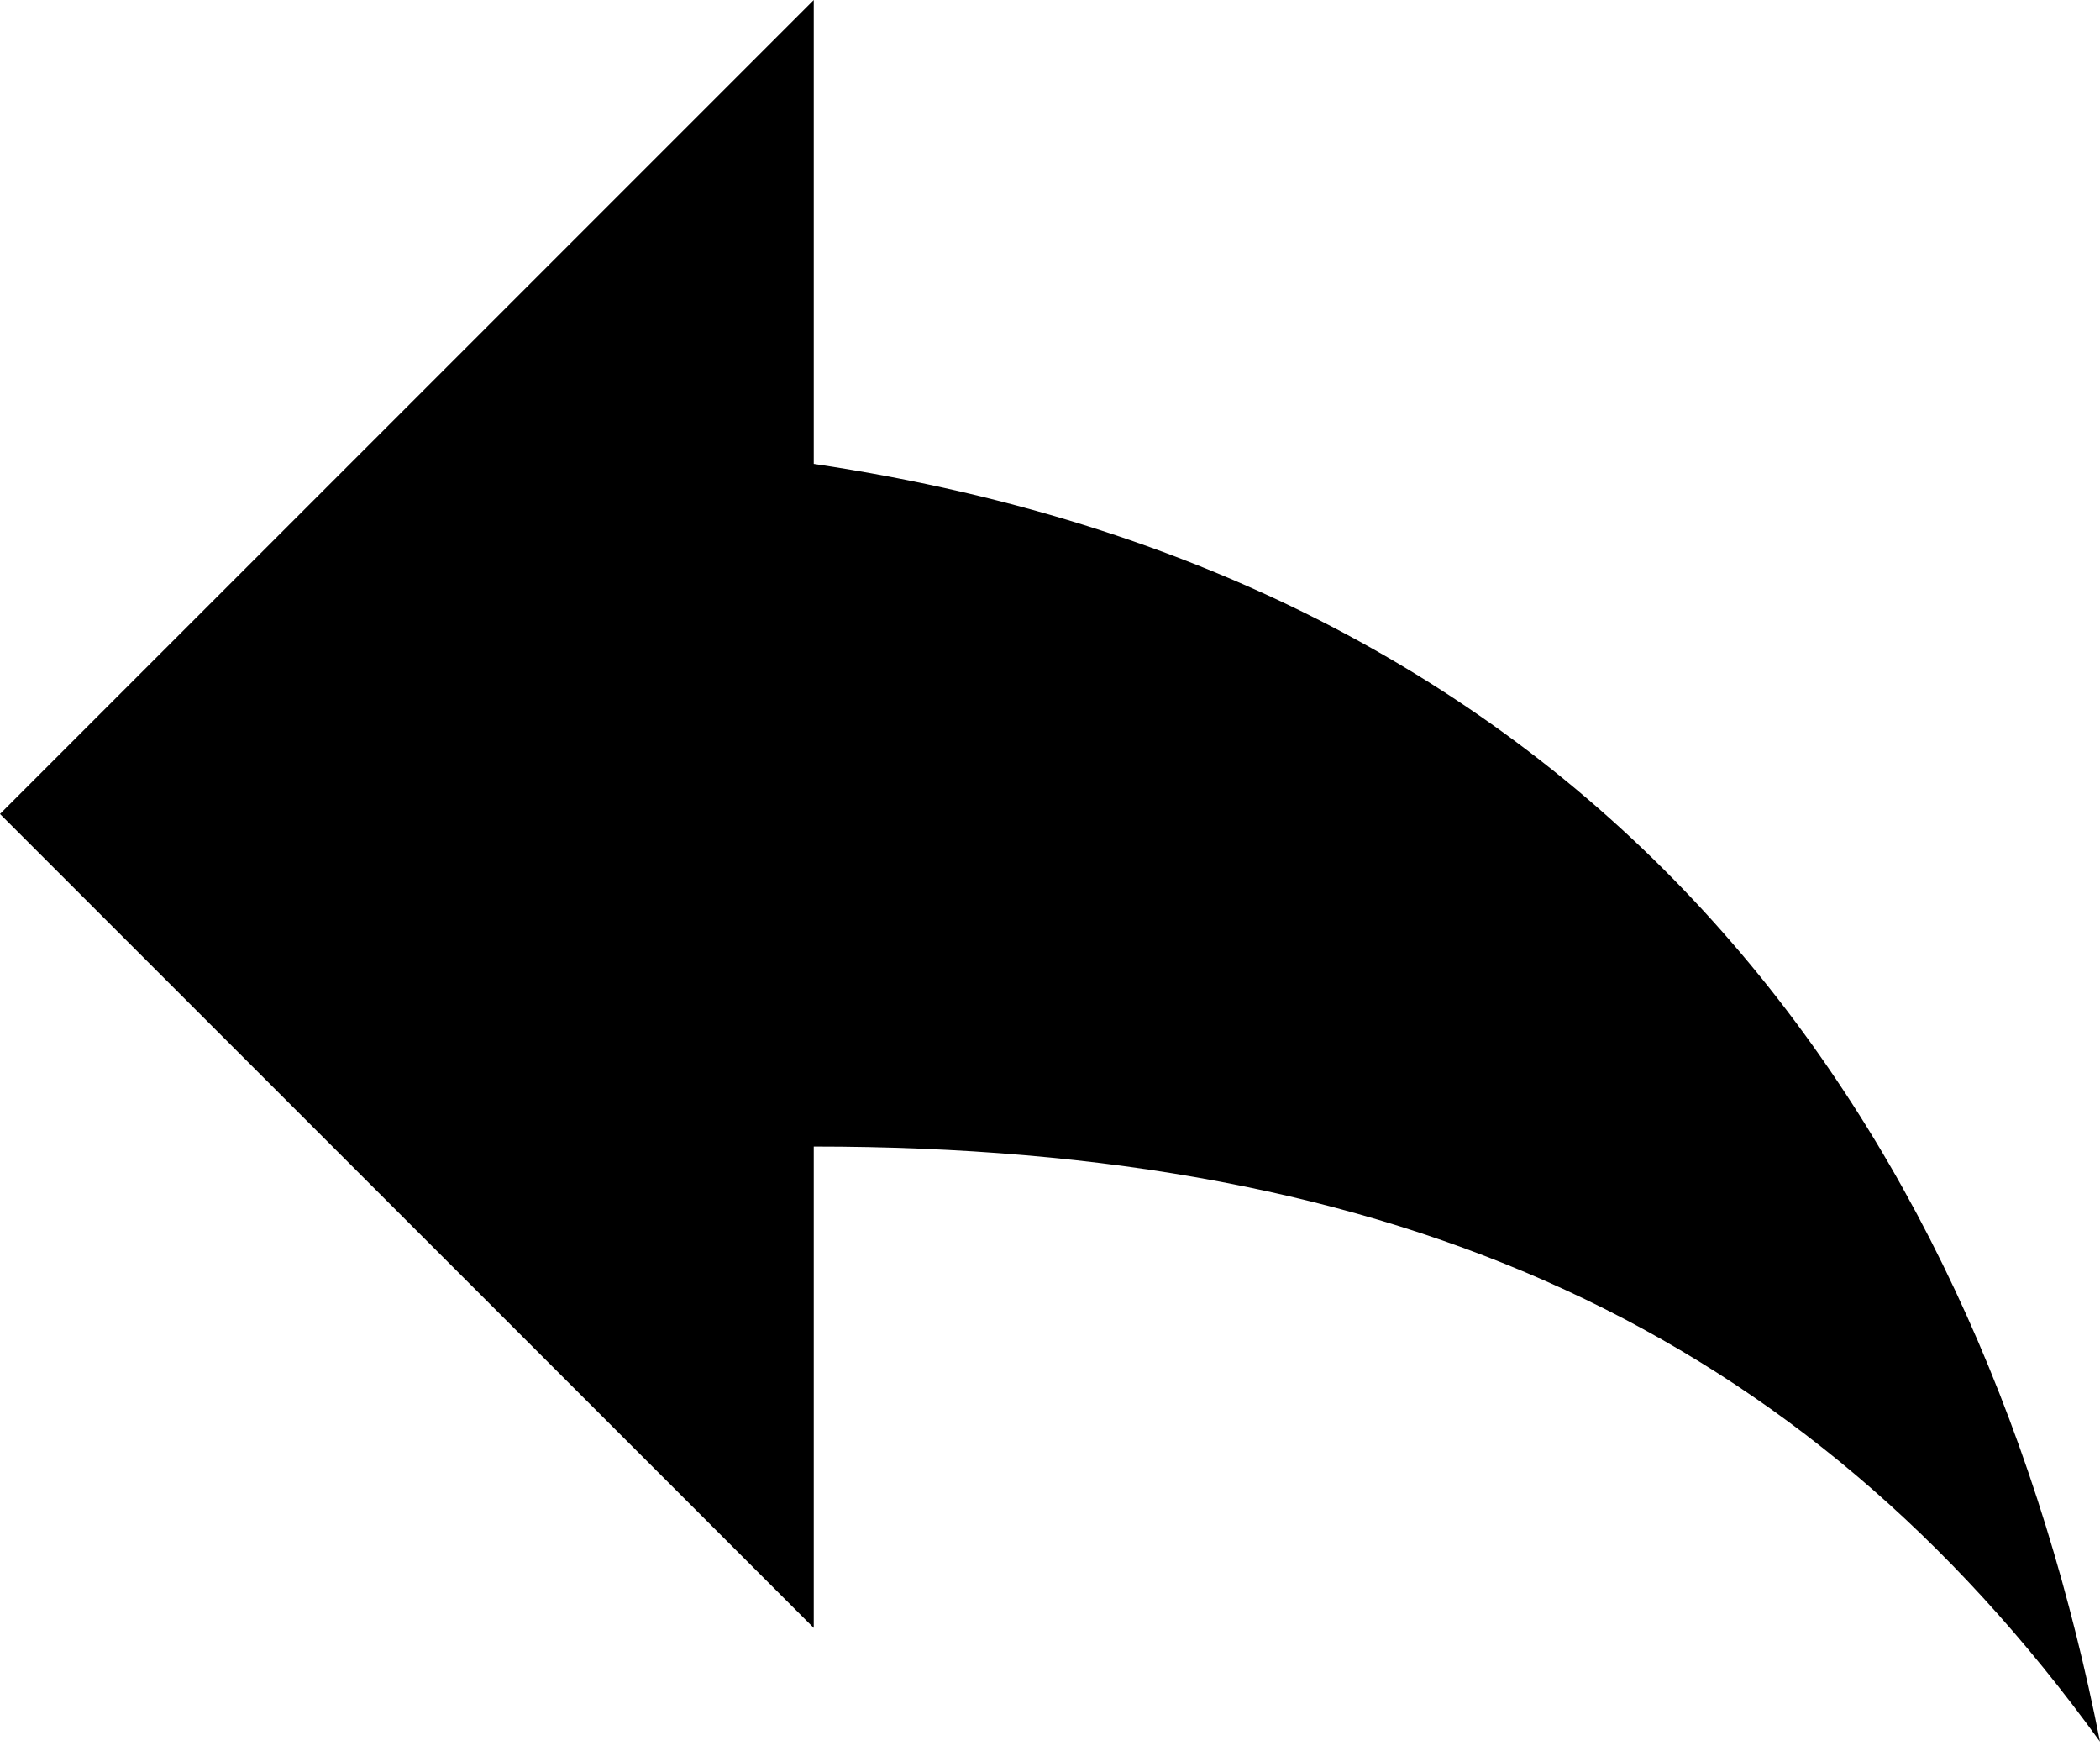
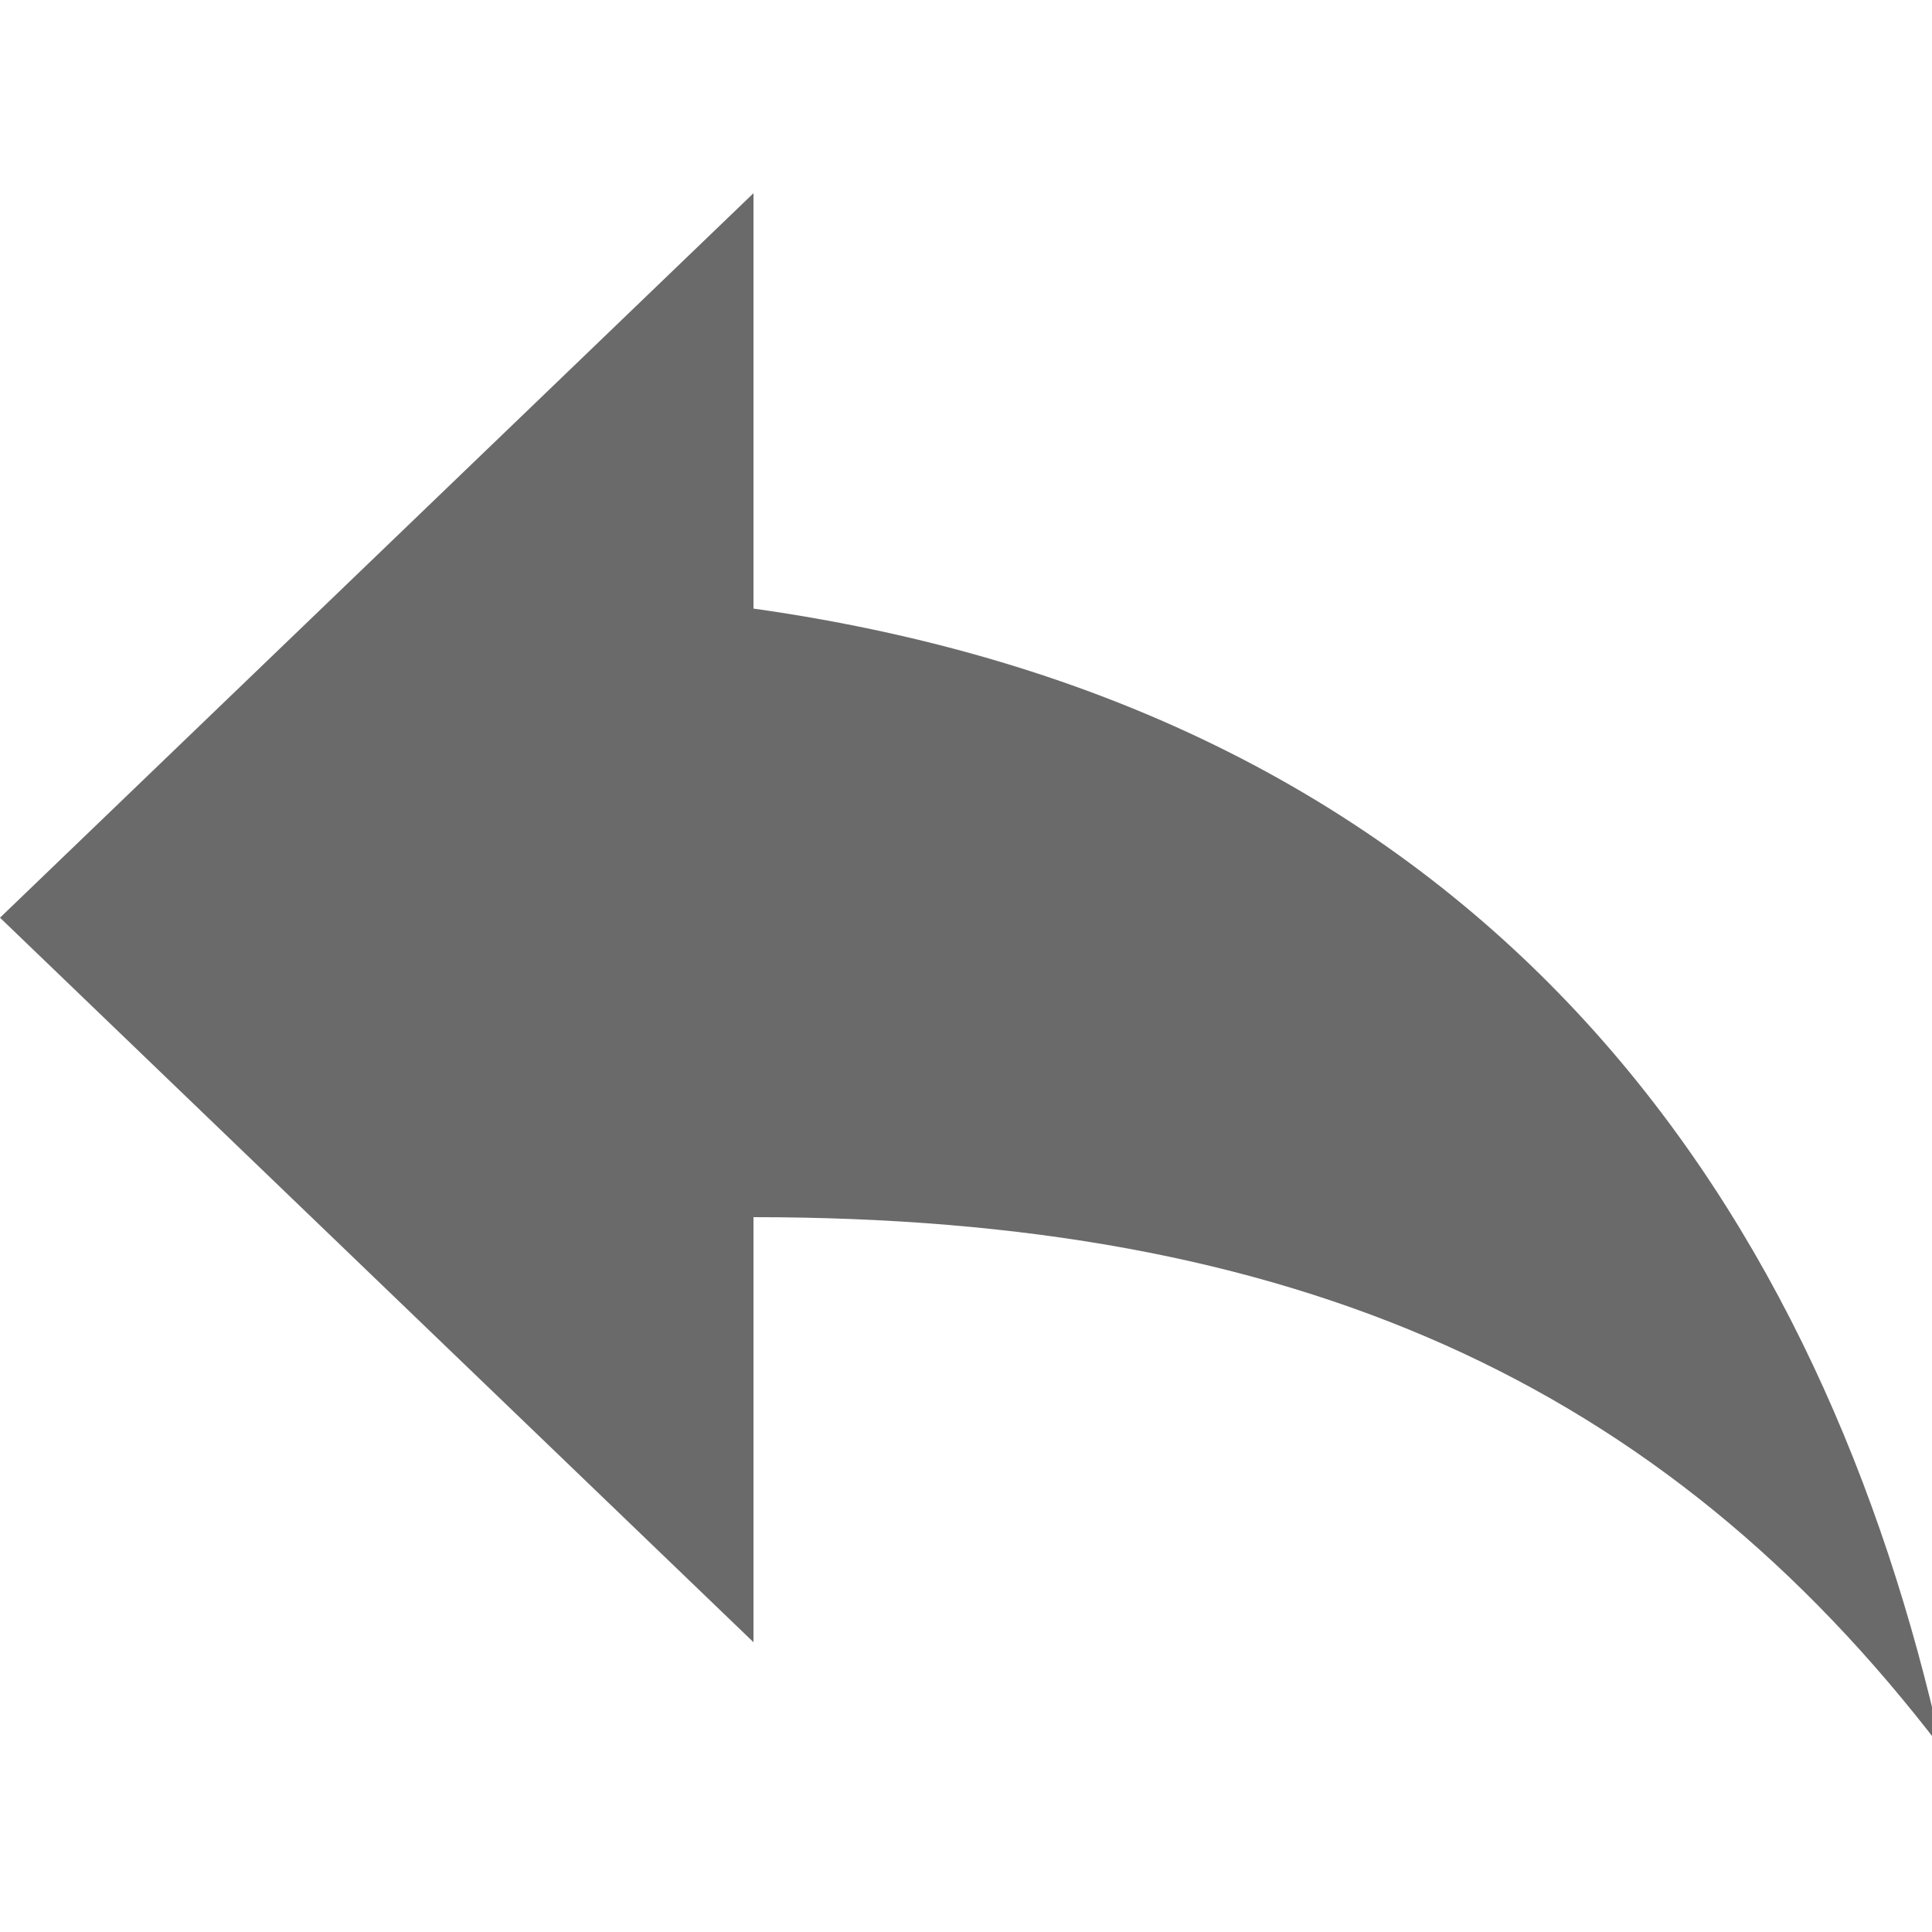
- <svg xmlns="http://www.w3.org/2000/svg" version="1.1" id="Layer_1" x="0px" y="0px" viewBox="0 0 24 20" style="enable-background:new 0 0 24 20;" xml:space="preserve" fill="#000000">
-   <g>
-     <path d="M9.3,5.3V0L0,9.3l9.3,9.3v-5.5c6.7,0,11.3,2.1,14.7,6.8C22.7,13.3,18.7,6.7,9.3,5.3z" />
+ <svg xmlns="http://www.w3.org/2000/svg" version="1.1" id="Layer_1" x="0px" y="0px" viewBox="0 0 20 20" style="enable-background:new 0 0 20 20;" xml:space="preserve">
+   <style type="text/css">
+ 	.st0{fill:none;}
+ 	.st1{fill:#6A6A6A;}
+ </style>
+   <g id="reply-icon" transform="translate(-1204 -978)">
+     <path class="st0" d="M1204,978h20v20h-20V978z" />
+     <path class="st1" d="M1211.8,984.3V980l-7.8,7.5l7.8,7.5v-4.4c5.6,0,9.4,1.7,12.3,5.5C1222.9,990.7,1219.6,985.4,1211.8,984.3z" />
  </g>
</svg>
